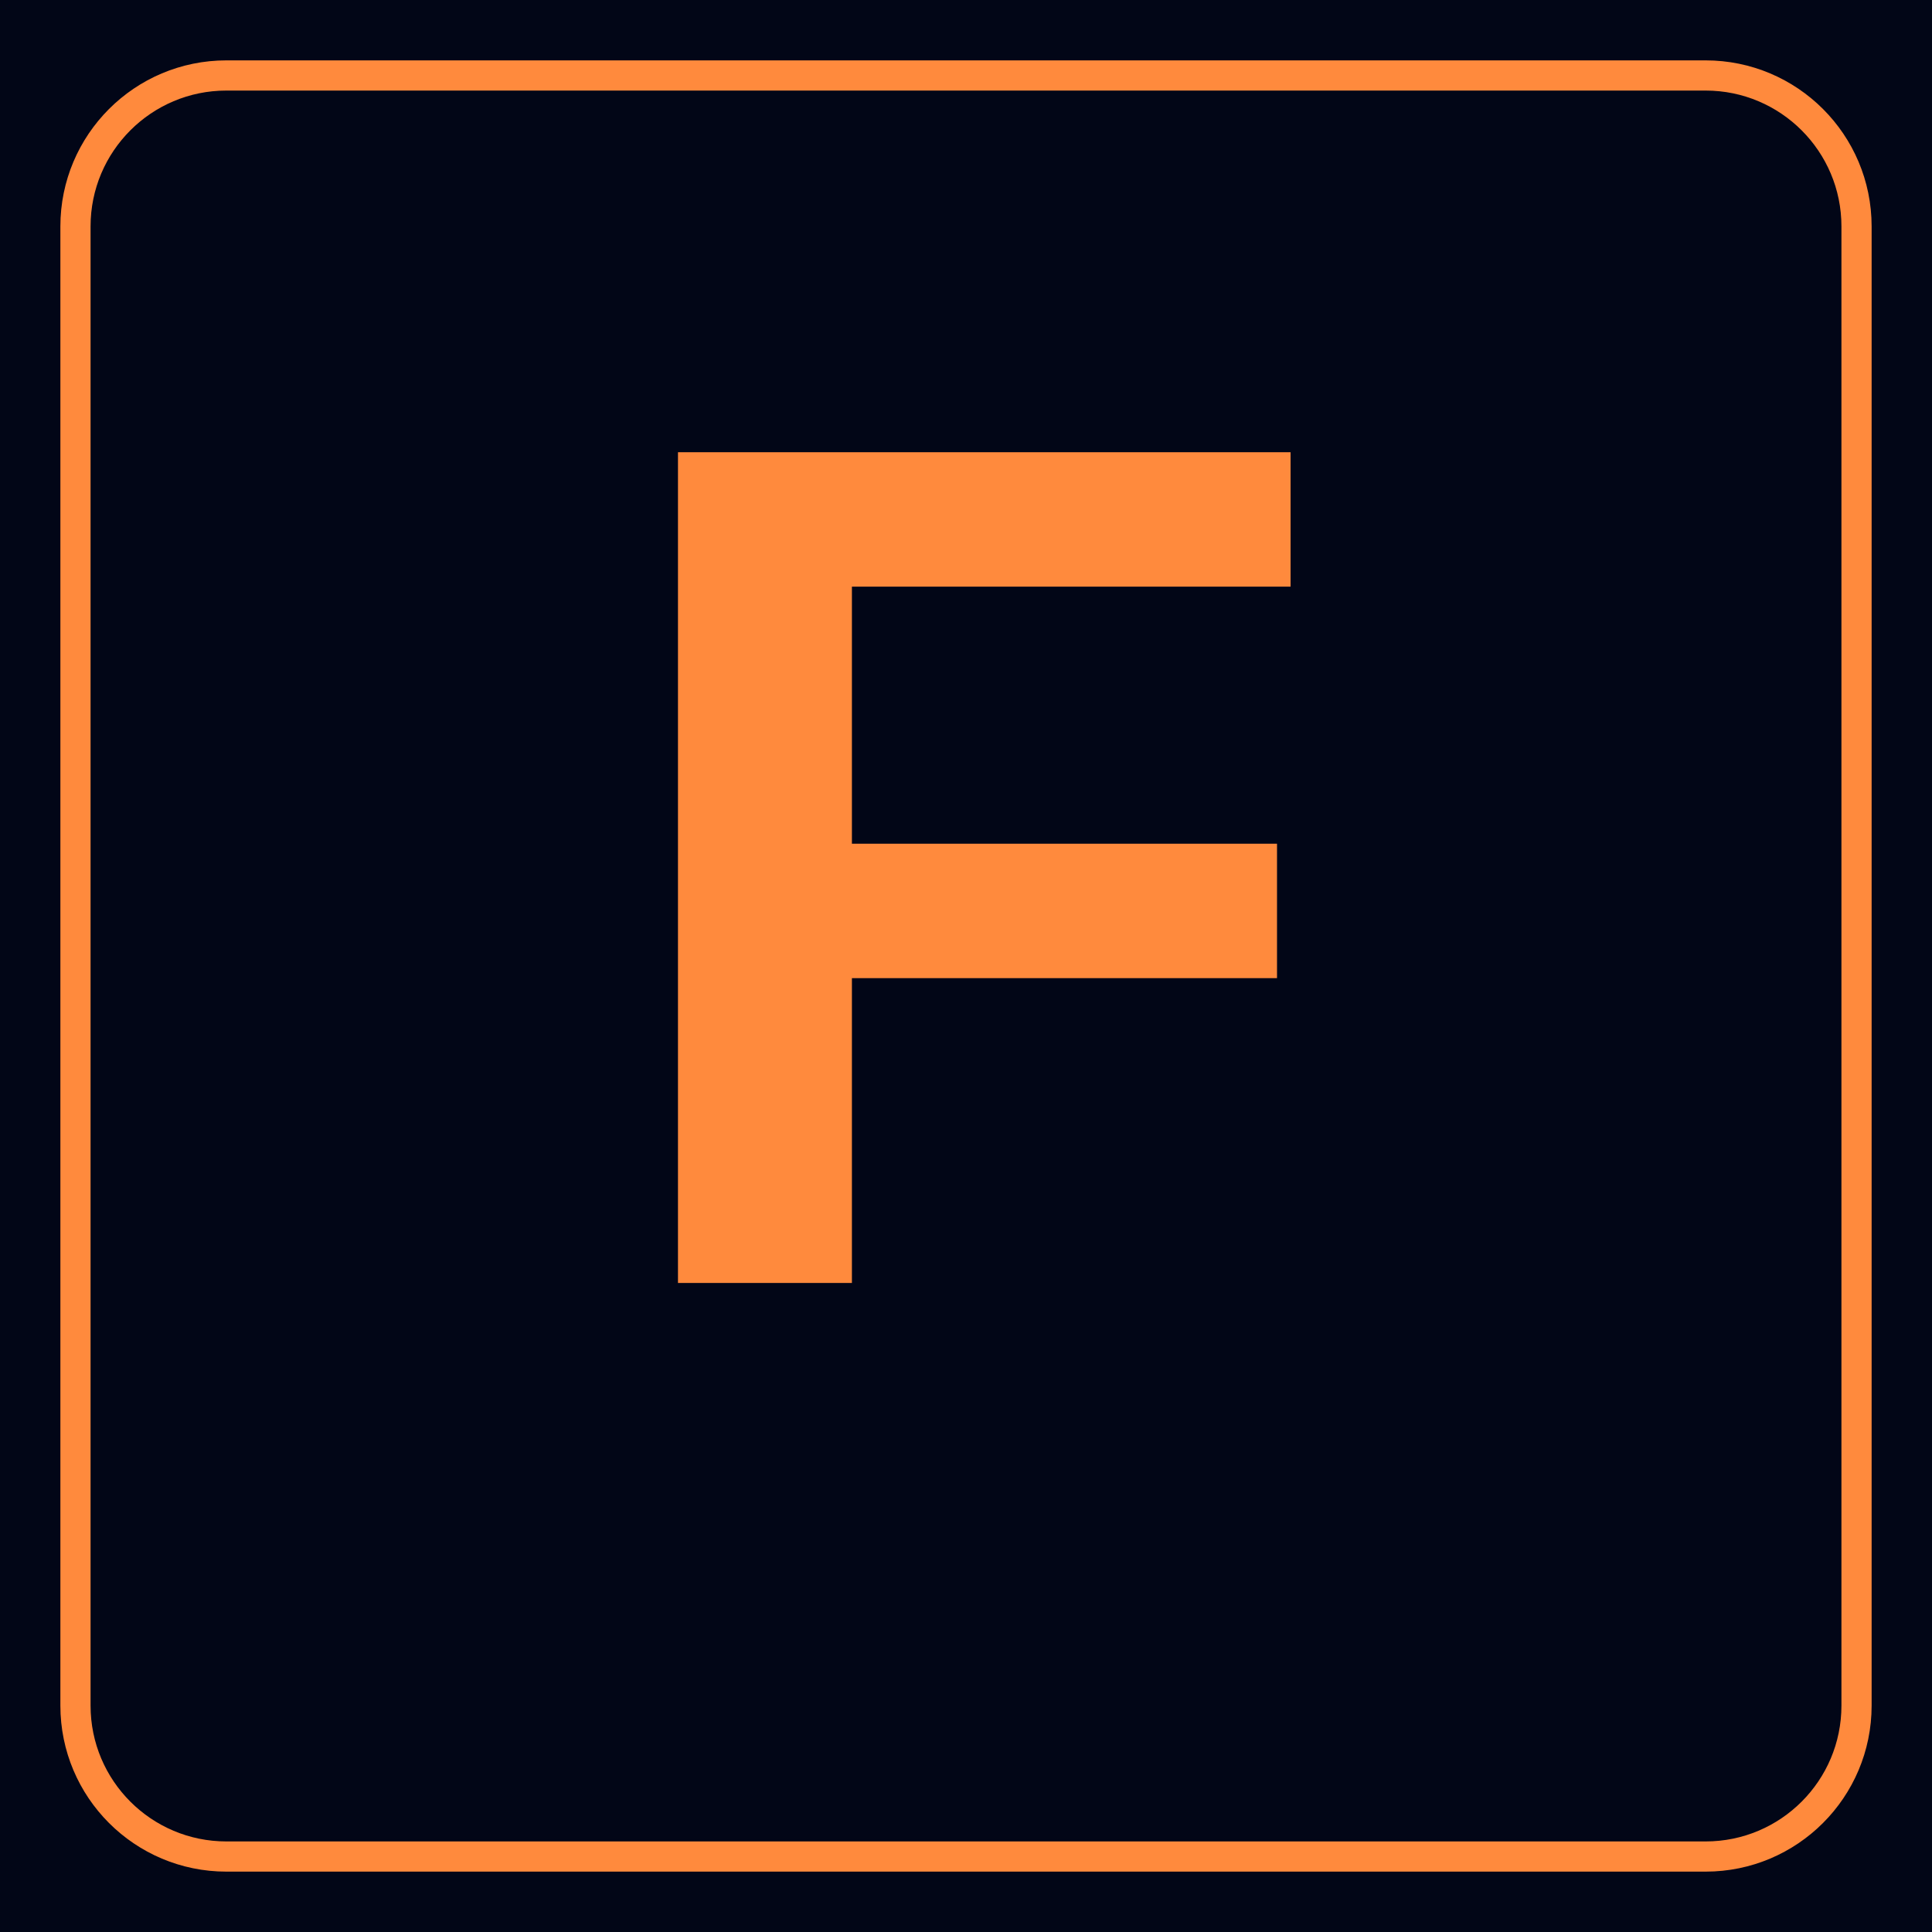
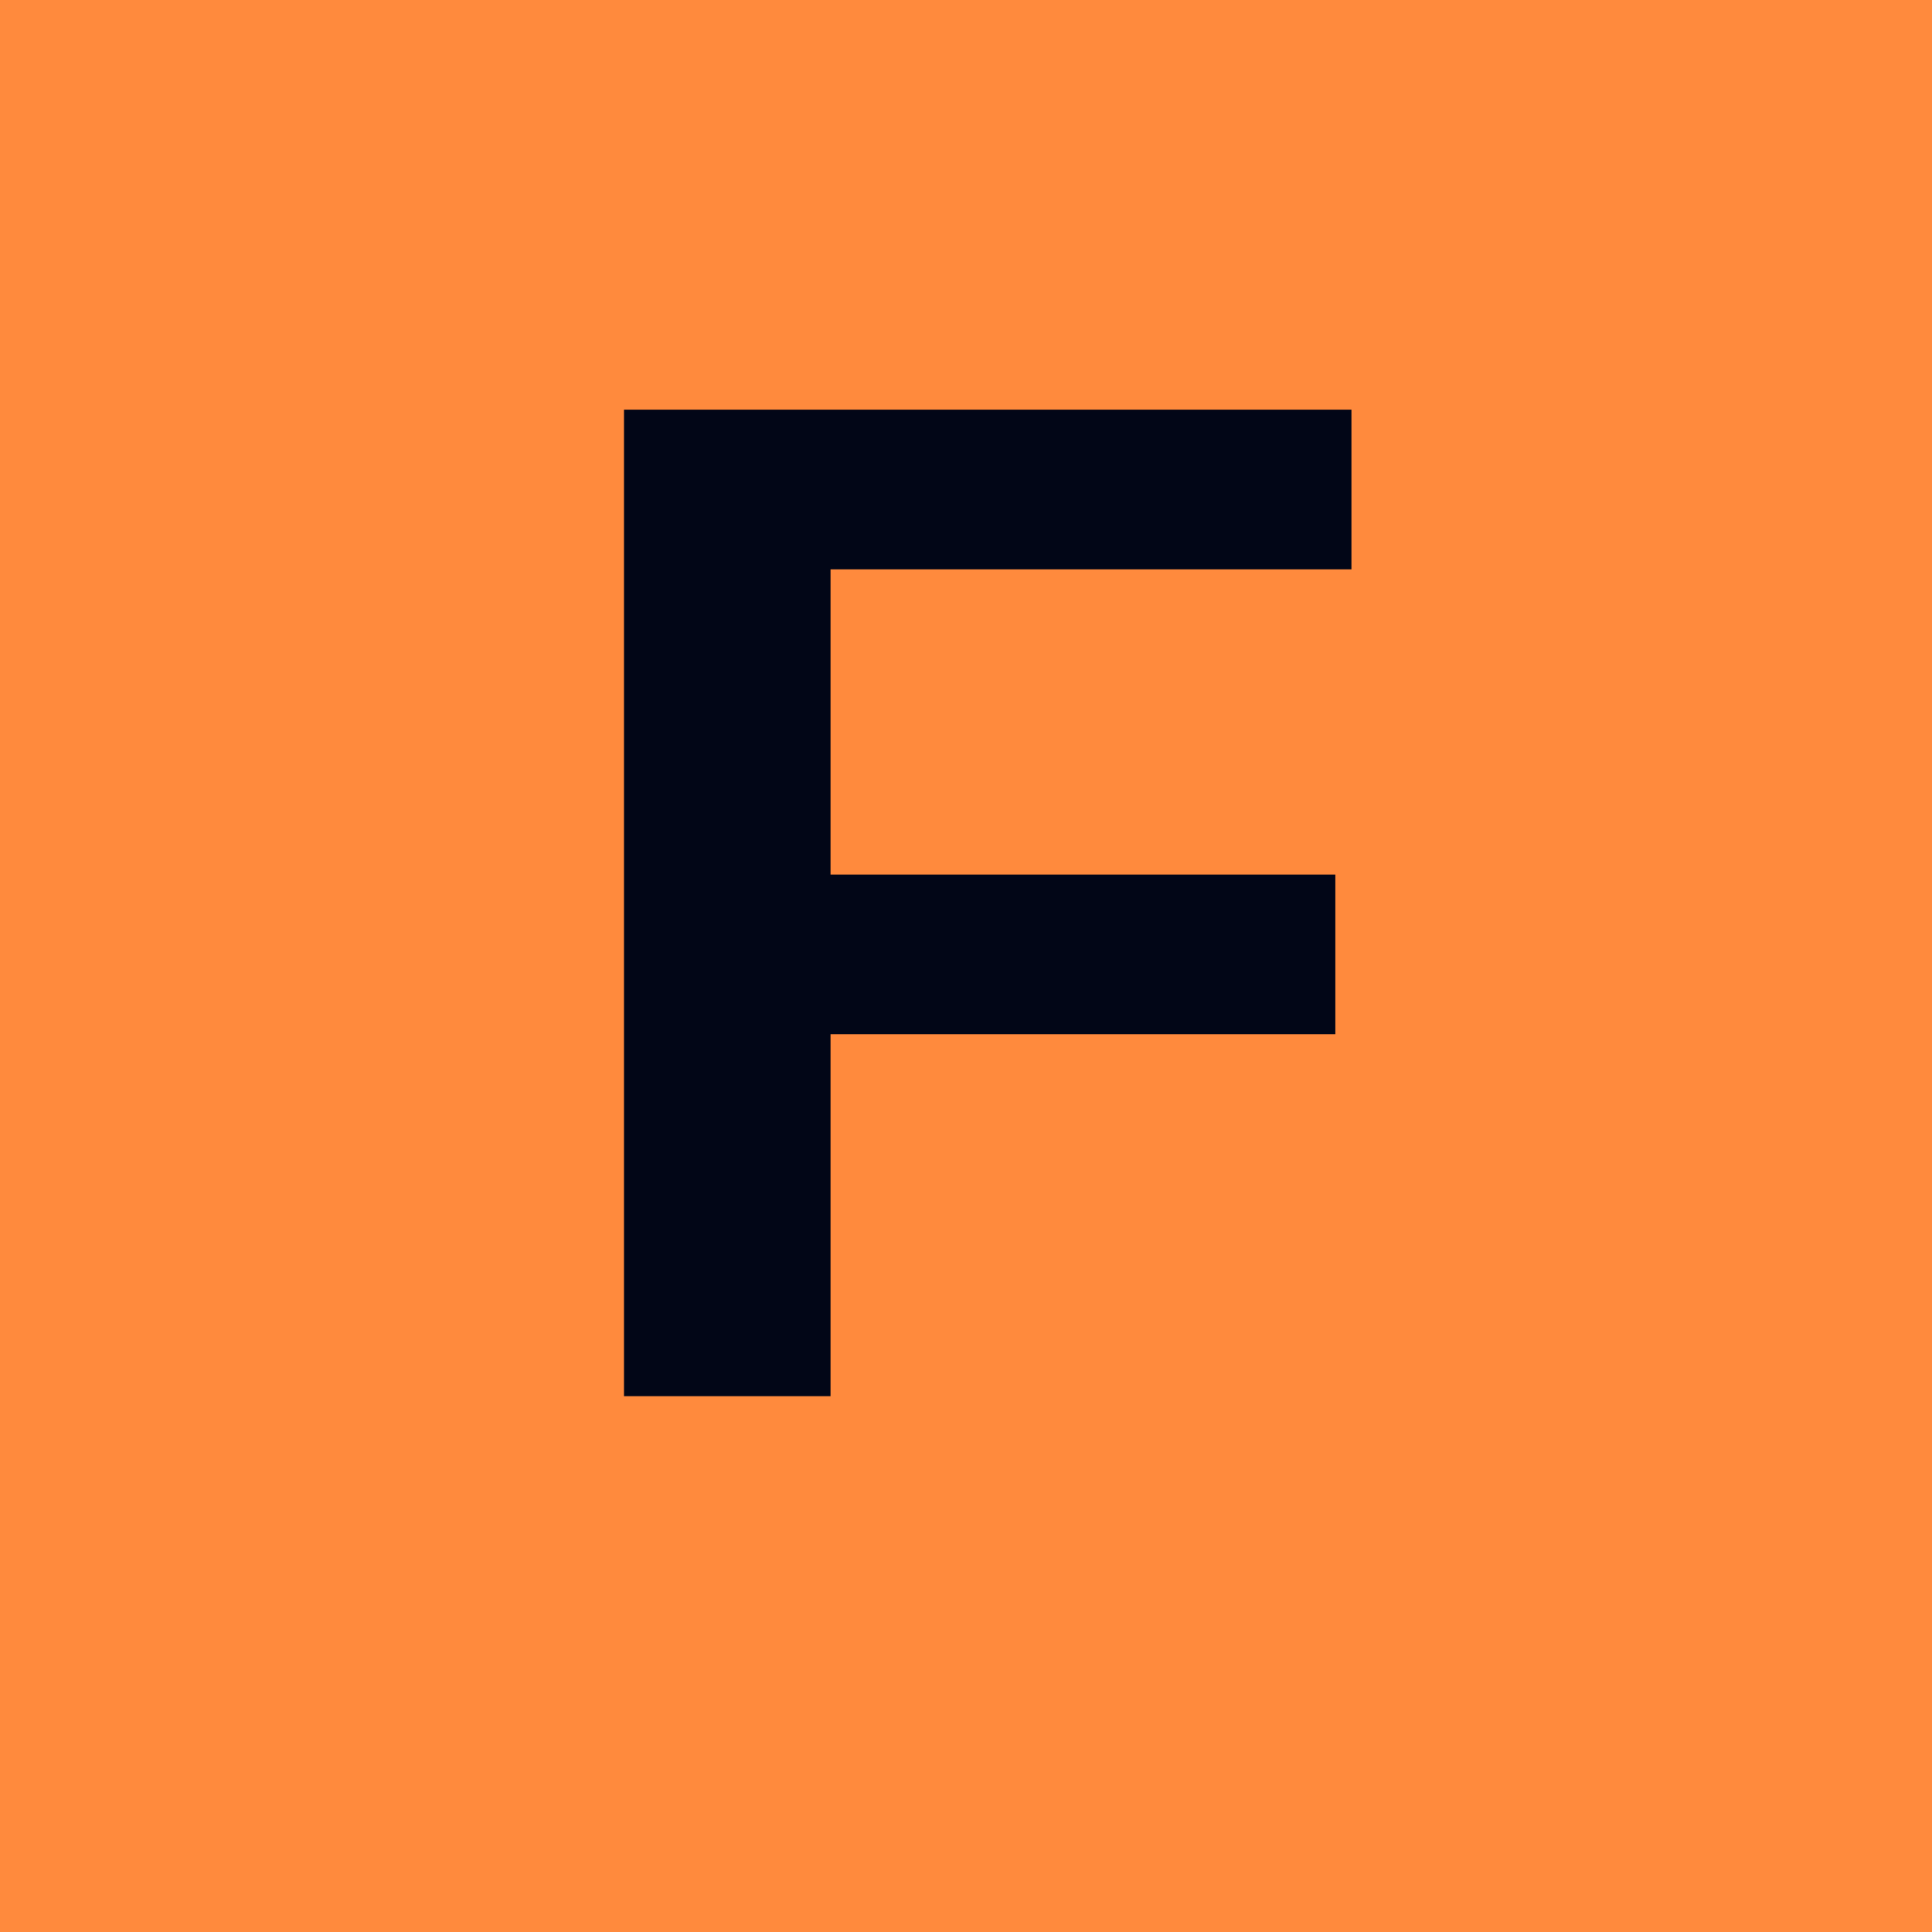
<svg xmlns="http://www.w3.org/2000/svg" viewBox="0 0 512 512" width="512" height="512">
-   <rect x="0" y="0" width="512" height="512" fill="#020617" />
-   <rect x="20" y="20" width="472" height="472" rx="40" ry="40" fill="none" stroke="#FF8A3D" stroke-width="8" />
-   <text x="256" y="340" font-family="Arial, Helvetica, sans-serif" font-size="320" font-weight="bold" fill="#FF8A3D" text-anchor="middle">F</text>
+   <rect x="0" y="0" width="512" height="512" fill="#FF8A3D" />
+   <text x="256" y="370" font-family="Arial, Helvetica, sans-serif" font-size="380" font-weight="bold" fill="#020617" text-anchor="middle">F</text>
</svg>
